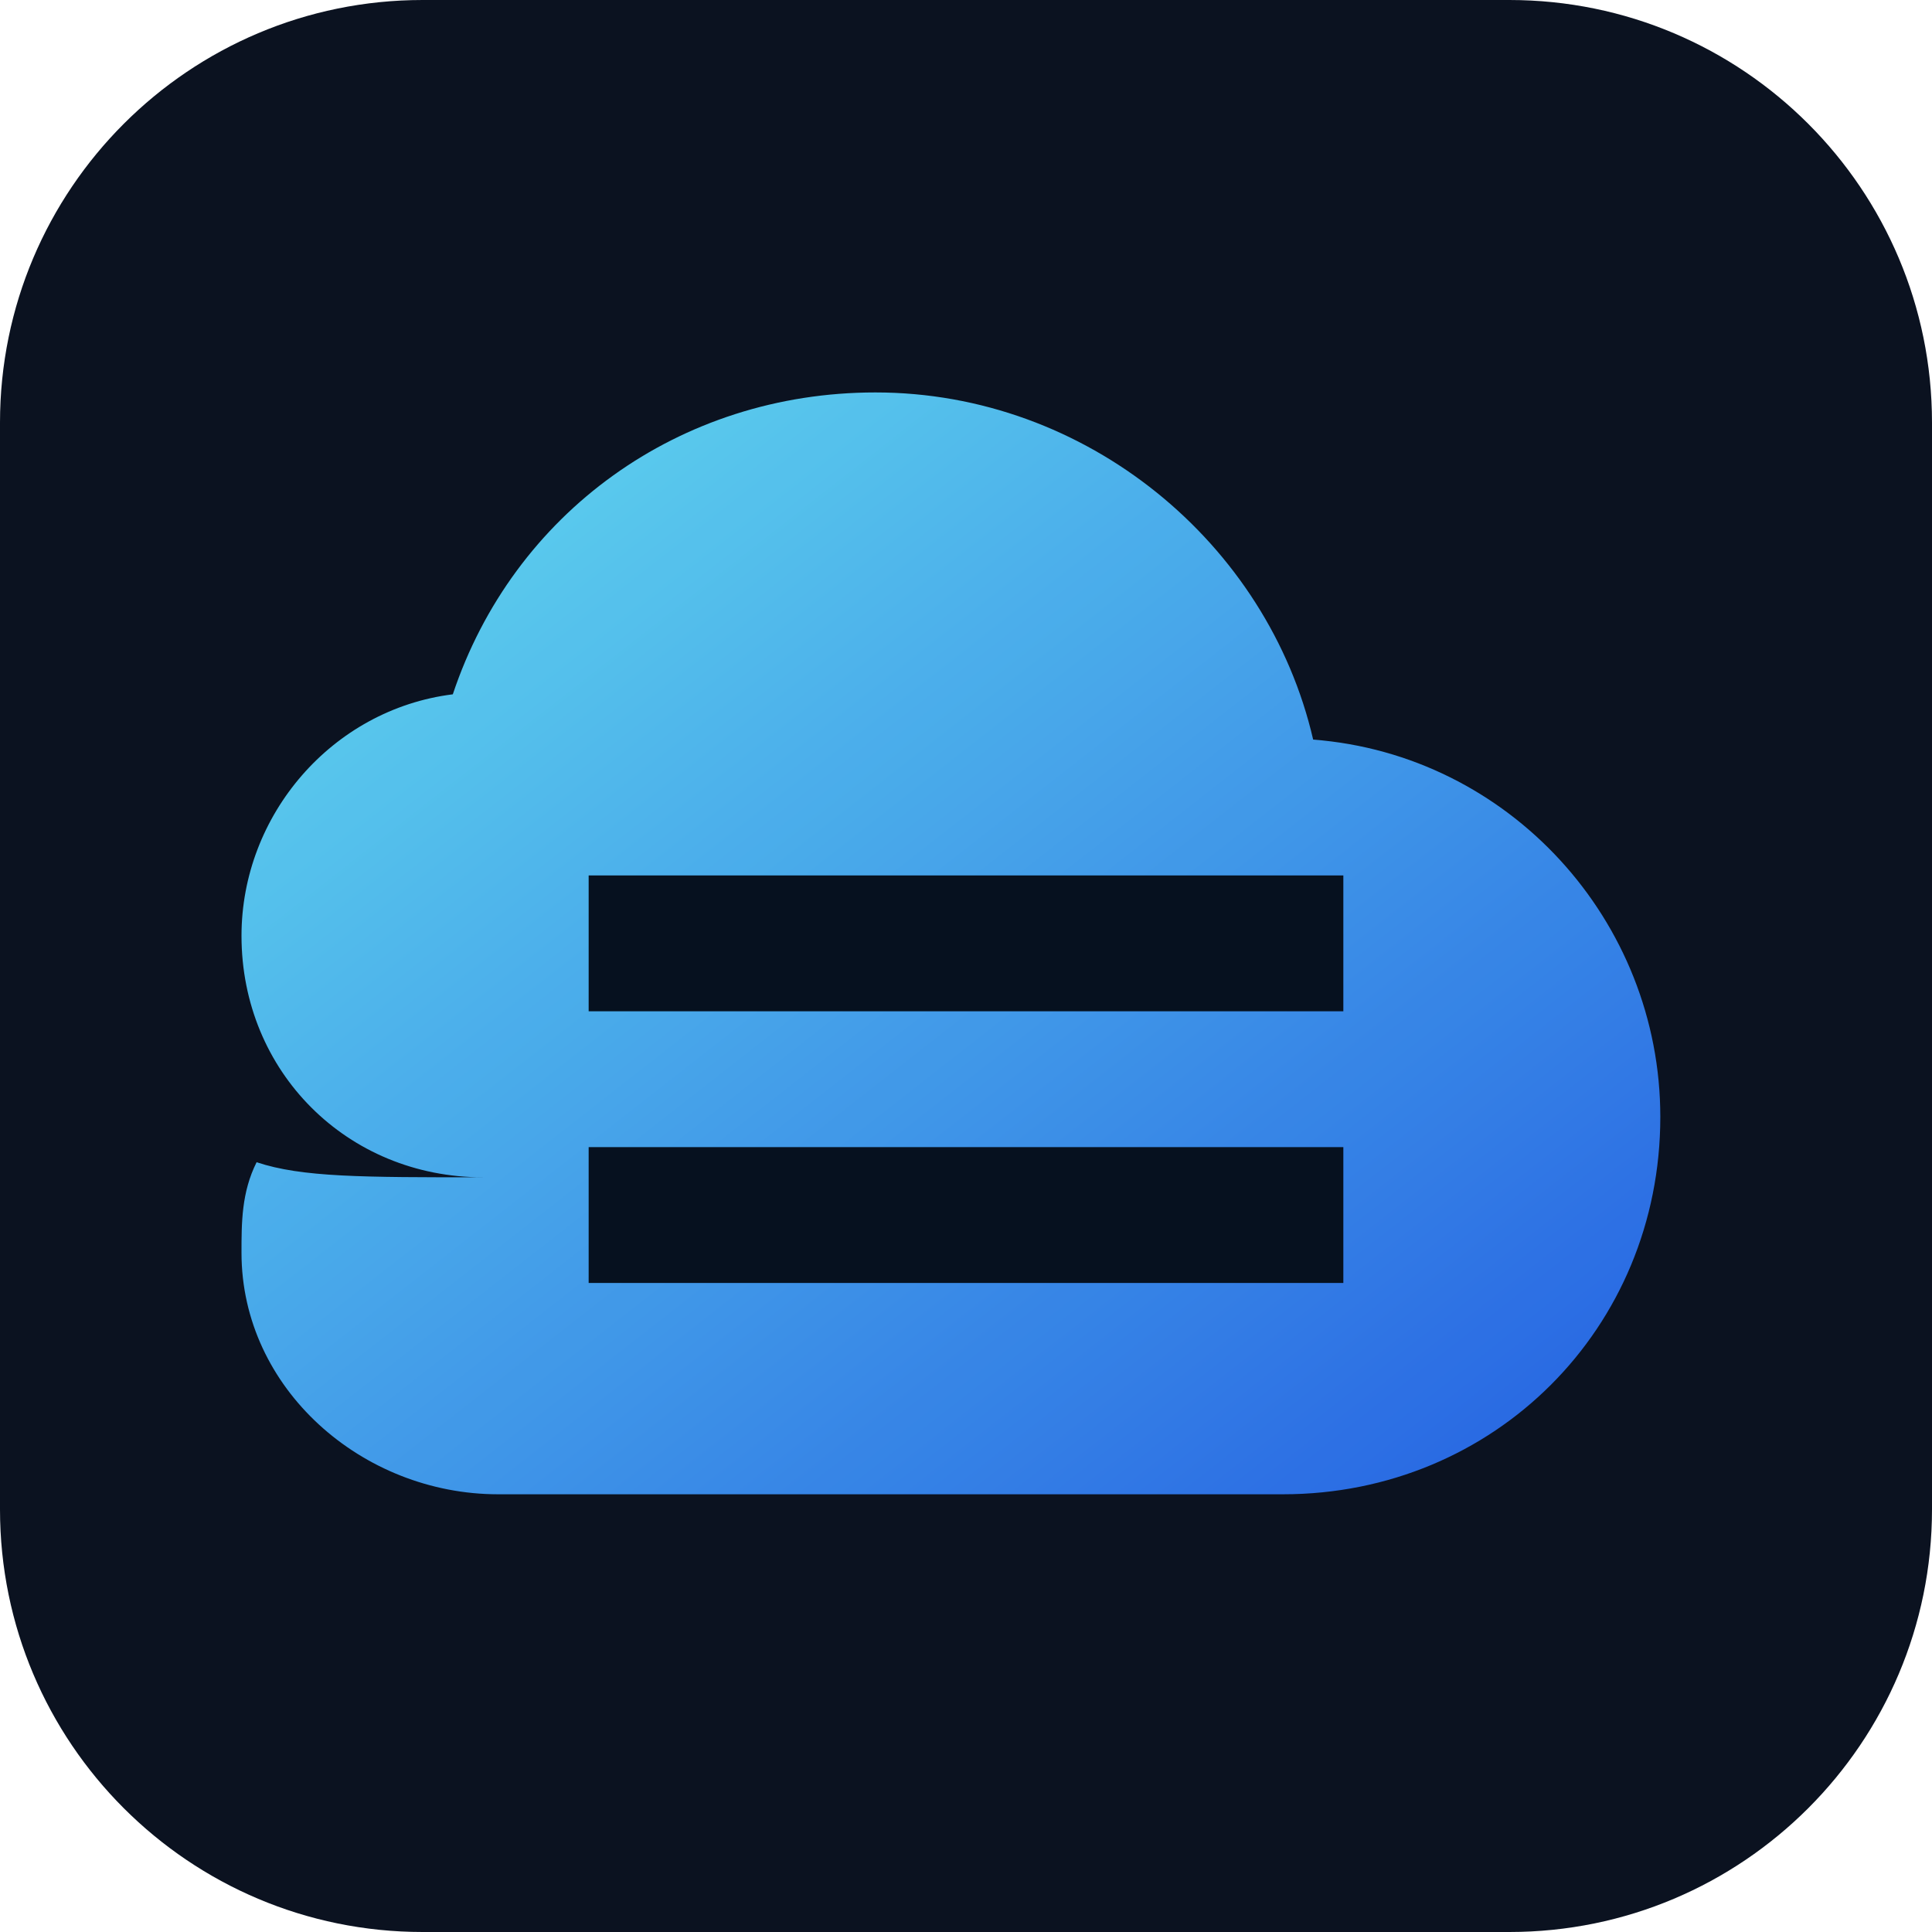
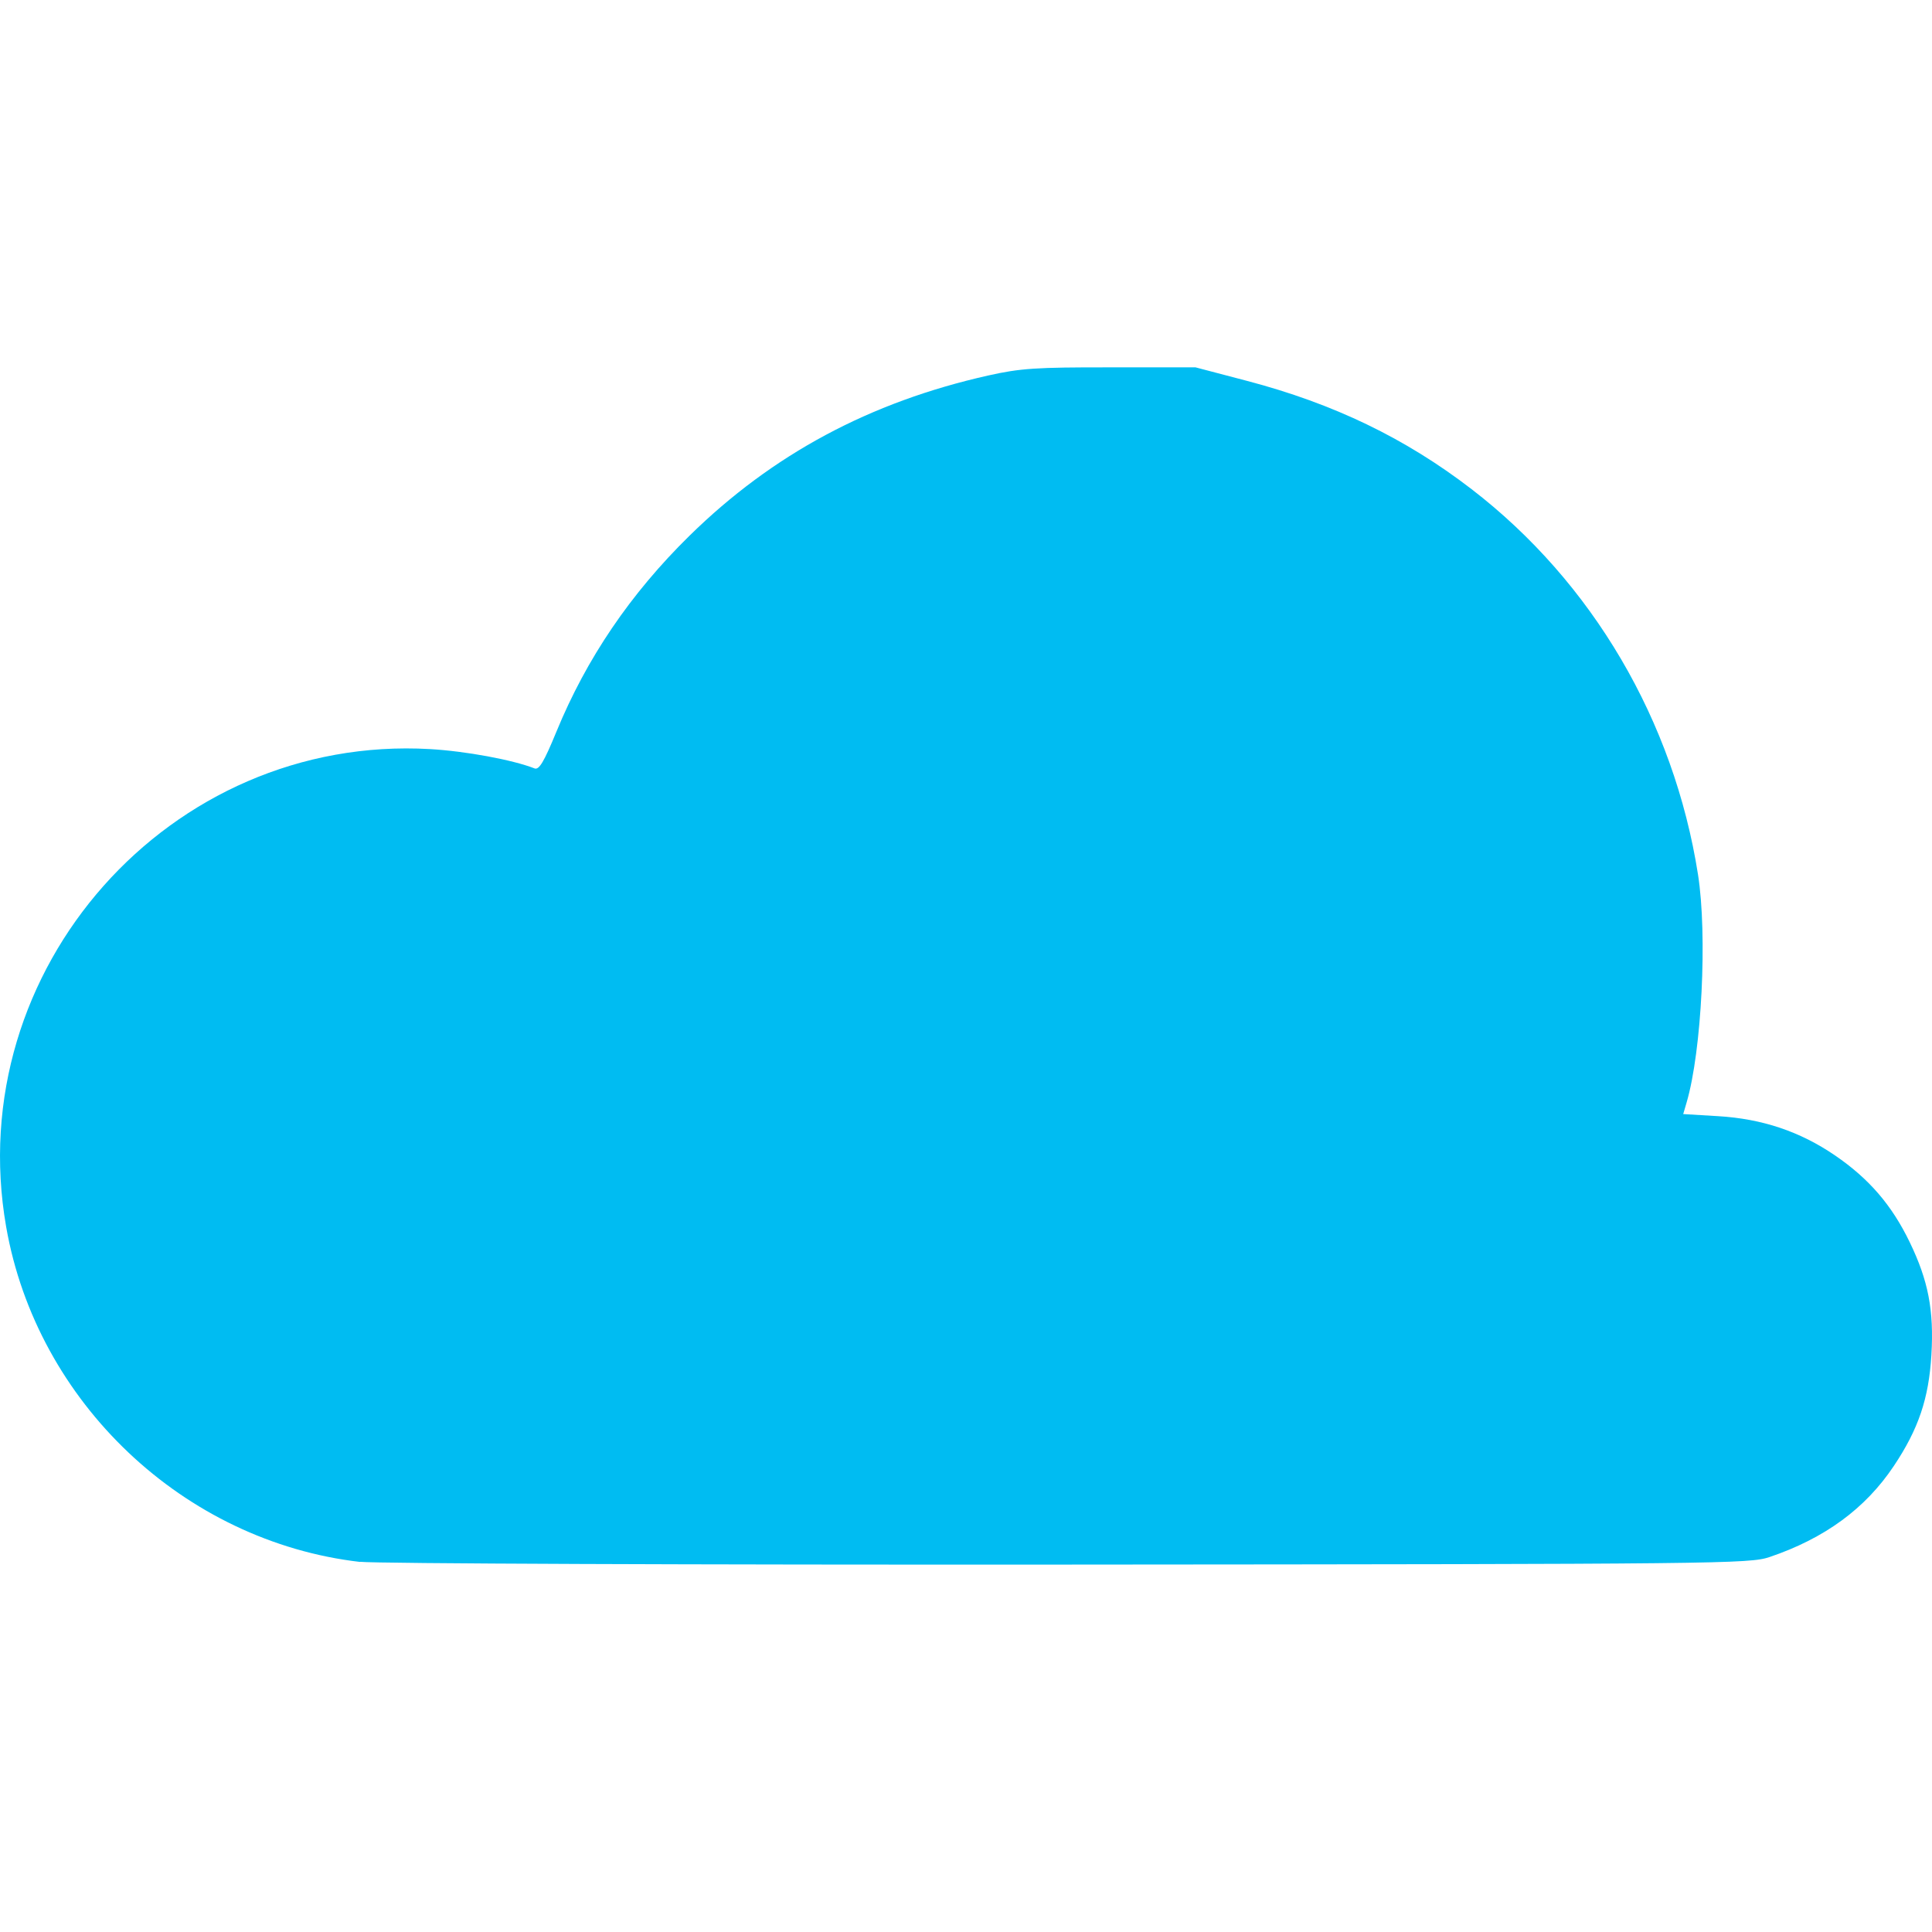
- <svg xmlns="http://www.w3.org/2000/svg" viewBox="0 0 128 128" role="img" aria-label="WindowsCloudPC logo">
-   <defs>
-     <linearGradient id="g" x1="0" x2="1" y1="0" y2="1">
-       <stop offset="0%" stop-color="#67e8f9" />
-       <stop offset="100%" stop-color="#2563eb" />
-     </linearGradient>
-   </defs>
-   <rect width="128" height="128" rx="28" fill="#0b1220" />
-   <path d="M32 78c-9 0-16-7-16-16 0-8 6-15 14-16 4-12 15-20 28-20 14 0 26 10 29 23 13 1 23 12 23 25 0 14-11 25-25 25H33c-9 0-17-7-17-16 0-2 0-4 1-6 3 1 7 1 15 1Z" fill="url(#g)" opacity=".95" />
-   <path d="M39 58h50v9H39zm0 18h50v9H39z" fill="#06111f" />
+ <svg xmlns="http://www.w3.org/2000/svg" width="800px" height="800px" viewBox="0 -13.31 70 70">
+   <path d="m -105.321,537.436 c -6.39,-0.739 -11.712,-5.778 -12.825,-12.142 -1.632,-9.327 5.928,-17.848 15.357,-17.309 1.29,0.074 3.001,0.39 3.788,0.7 0.163,0.064 0.343,-0.238 0.792,-1.331 1.092,-2.658 2.684,-5.002 4.826,-7.104 3.002,-2.946 6.533,-4.839 10.814,-5.8 1.166,-0.262 1.739,-0.3 4.428,-0.296 l 3.089,0 1.865,0.49 c 3.137,0.824 5.74,2.079 8.137,3.924 4.375,3.366 7.33,8.397 8.203,13.963 0.344,2.193 0.135,6.386 -0.411,8.251 l -0.125,0.427 1.267,0.076 c 1.592,0.095 2.966,0.556 4.23,1.42 1.234,0.843 2.059,1.8 2.708,3.142 0.676,1.398 0.883,2.471 0.787,4.087 -0.094,1.583 -0.468,2.69 -1.363,4.028 -1.031,1.542 -2.505,2.621 -4.502,3.297 -0.725,0.245 -1.749,0.256 -25.395,0.273 -13.552,0.01 -25.104,-0.036 -25.67,-0.101 z" fill="#00bcf2" transform="translate(118.369 -494.154)" />
</svg>
